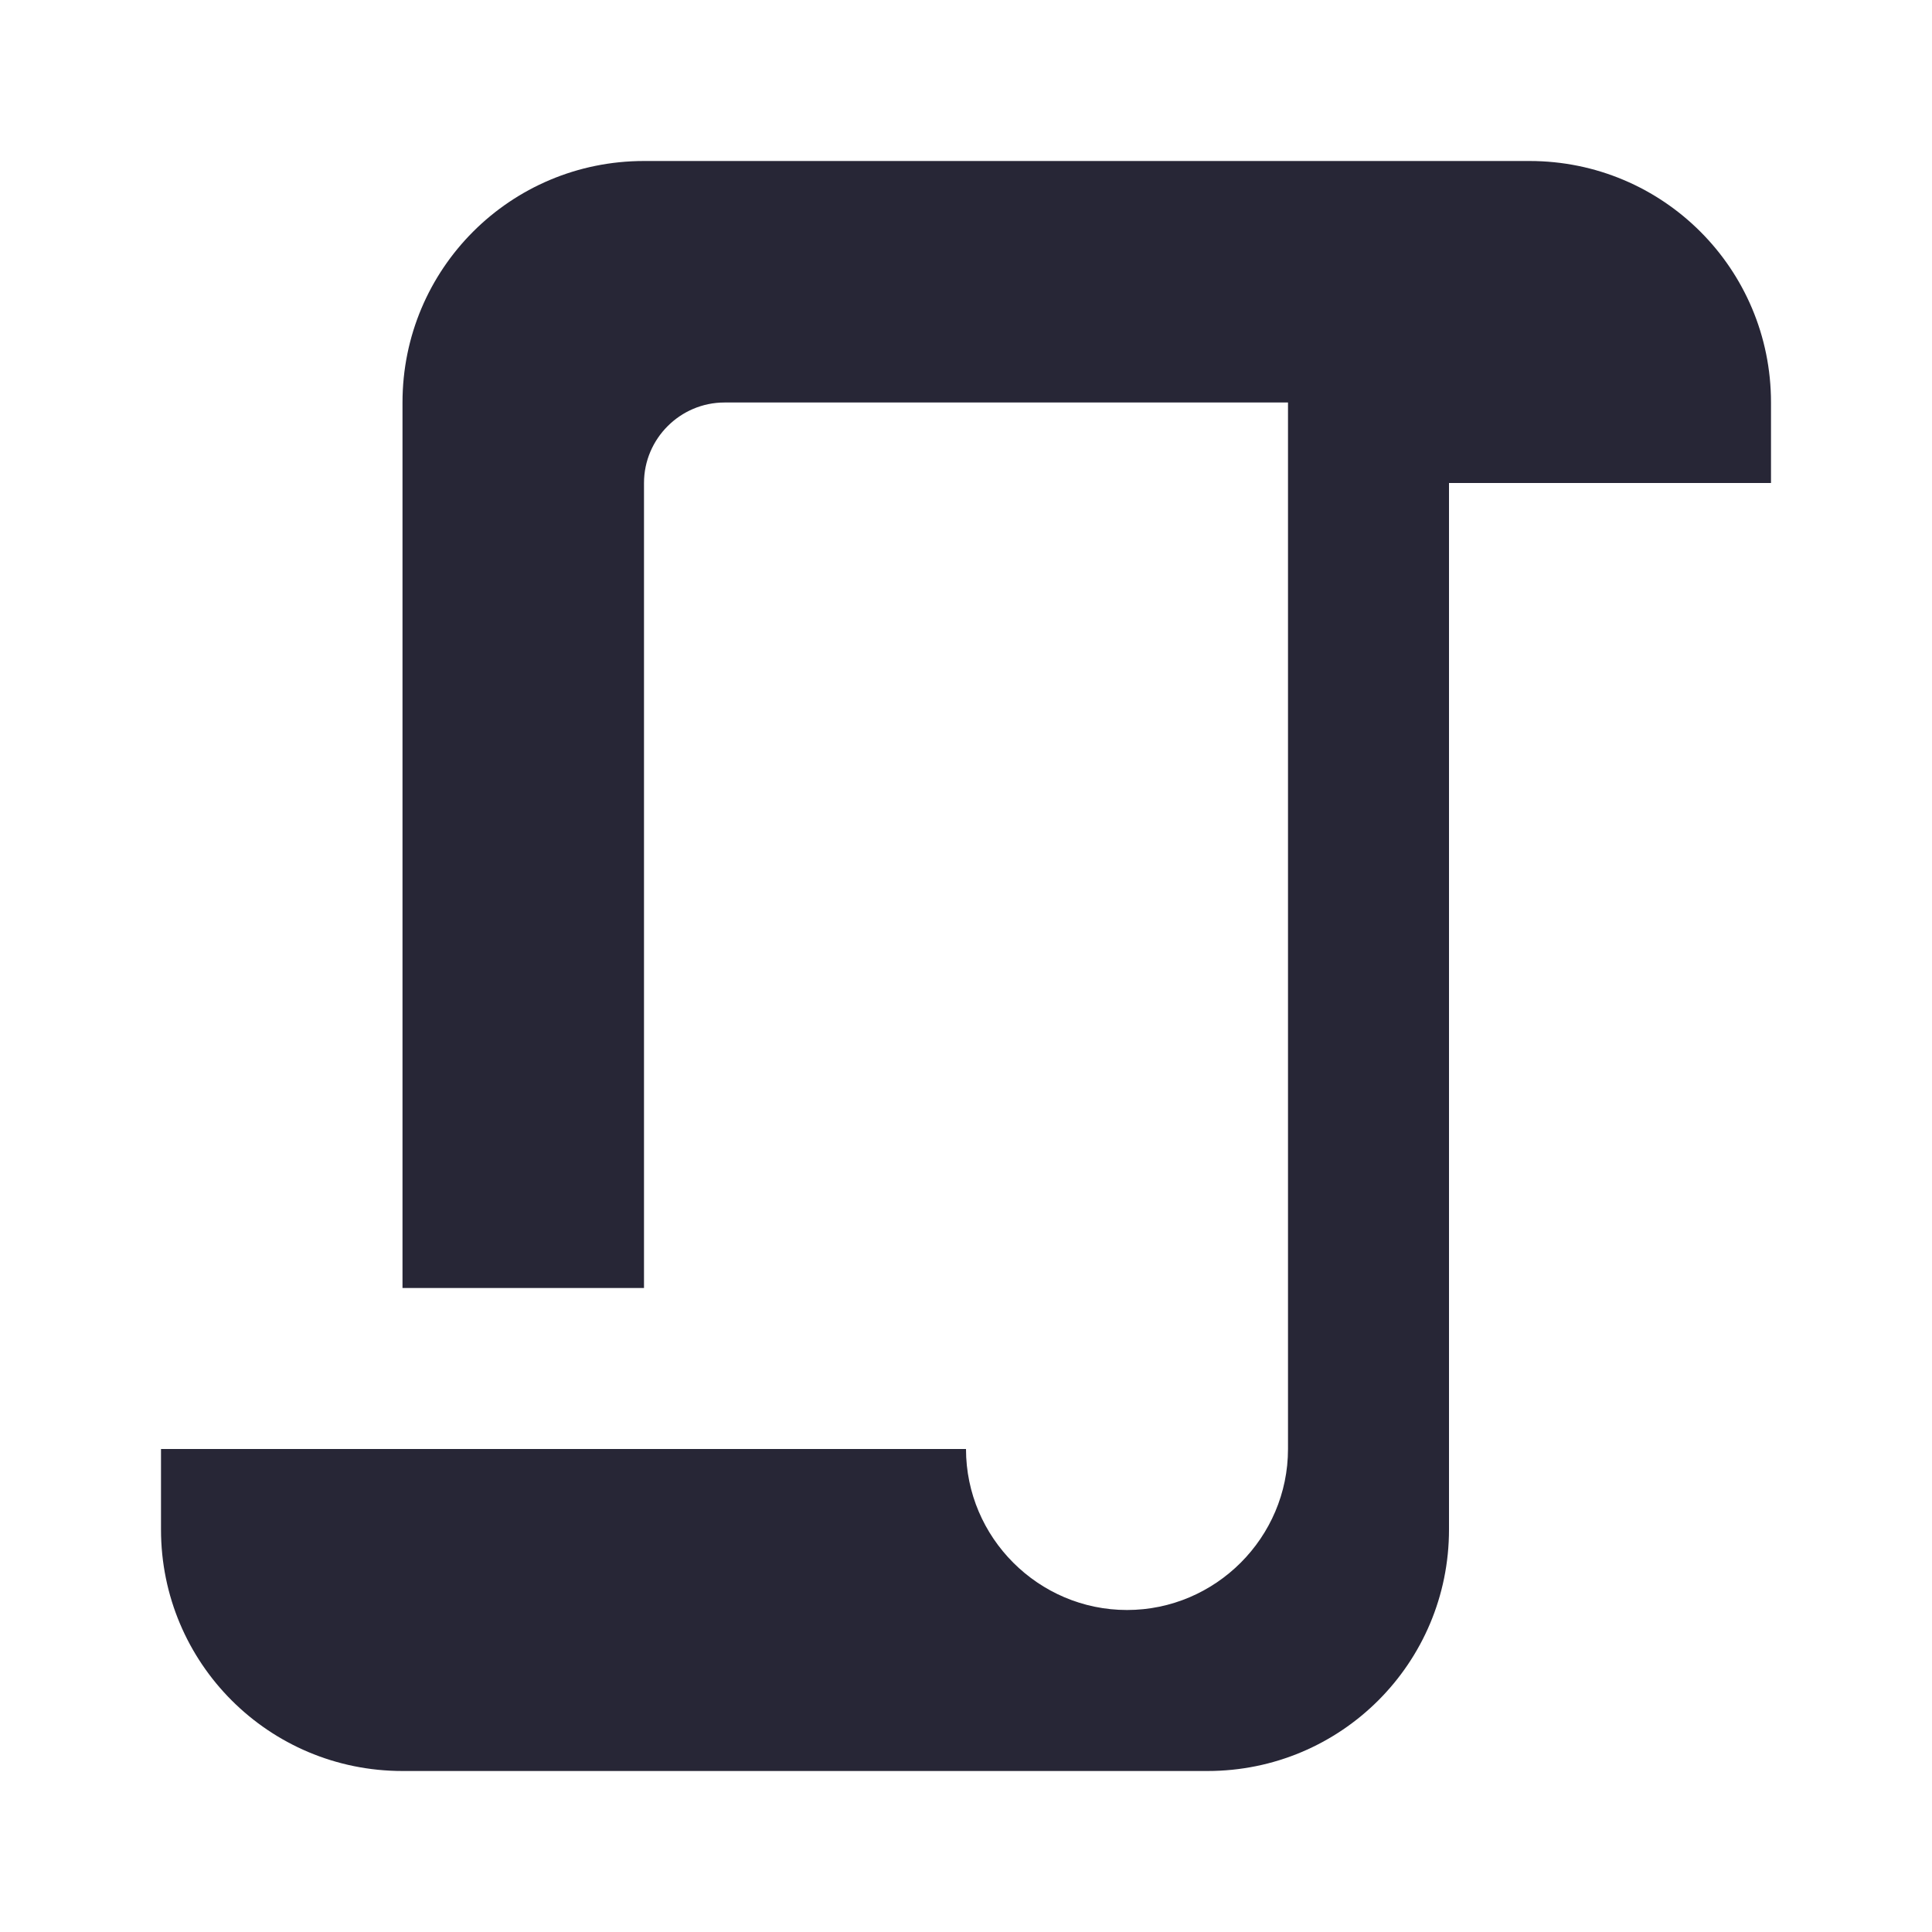
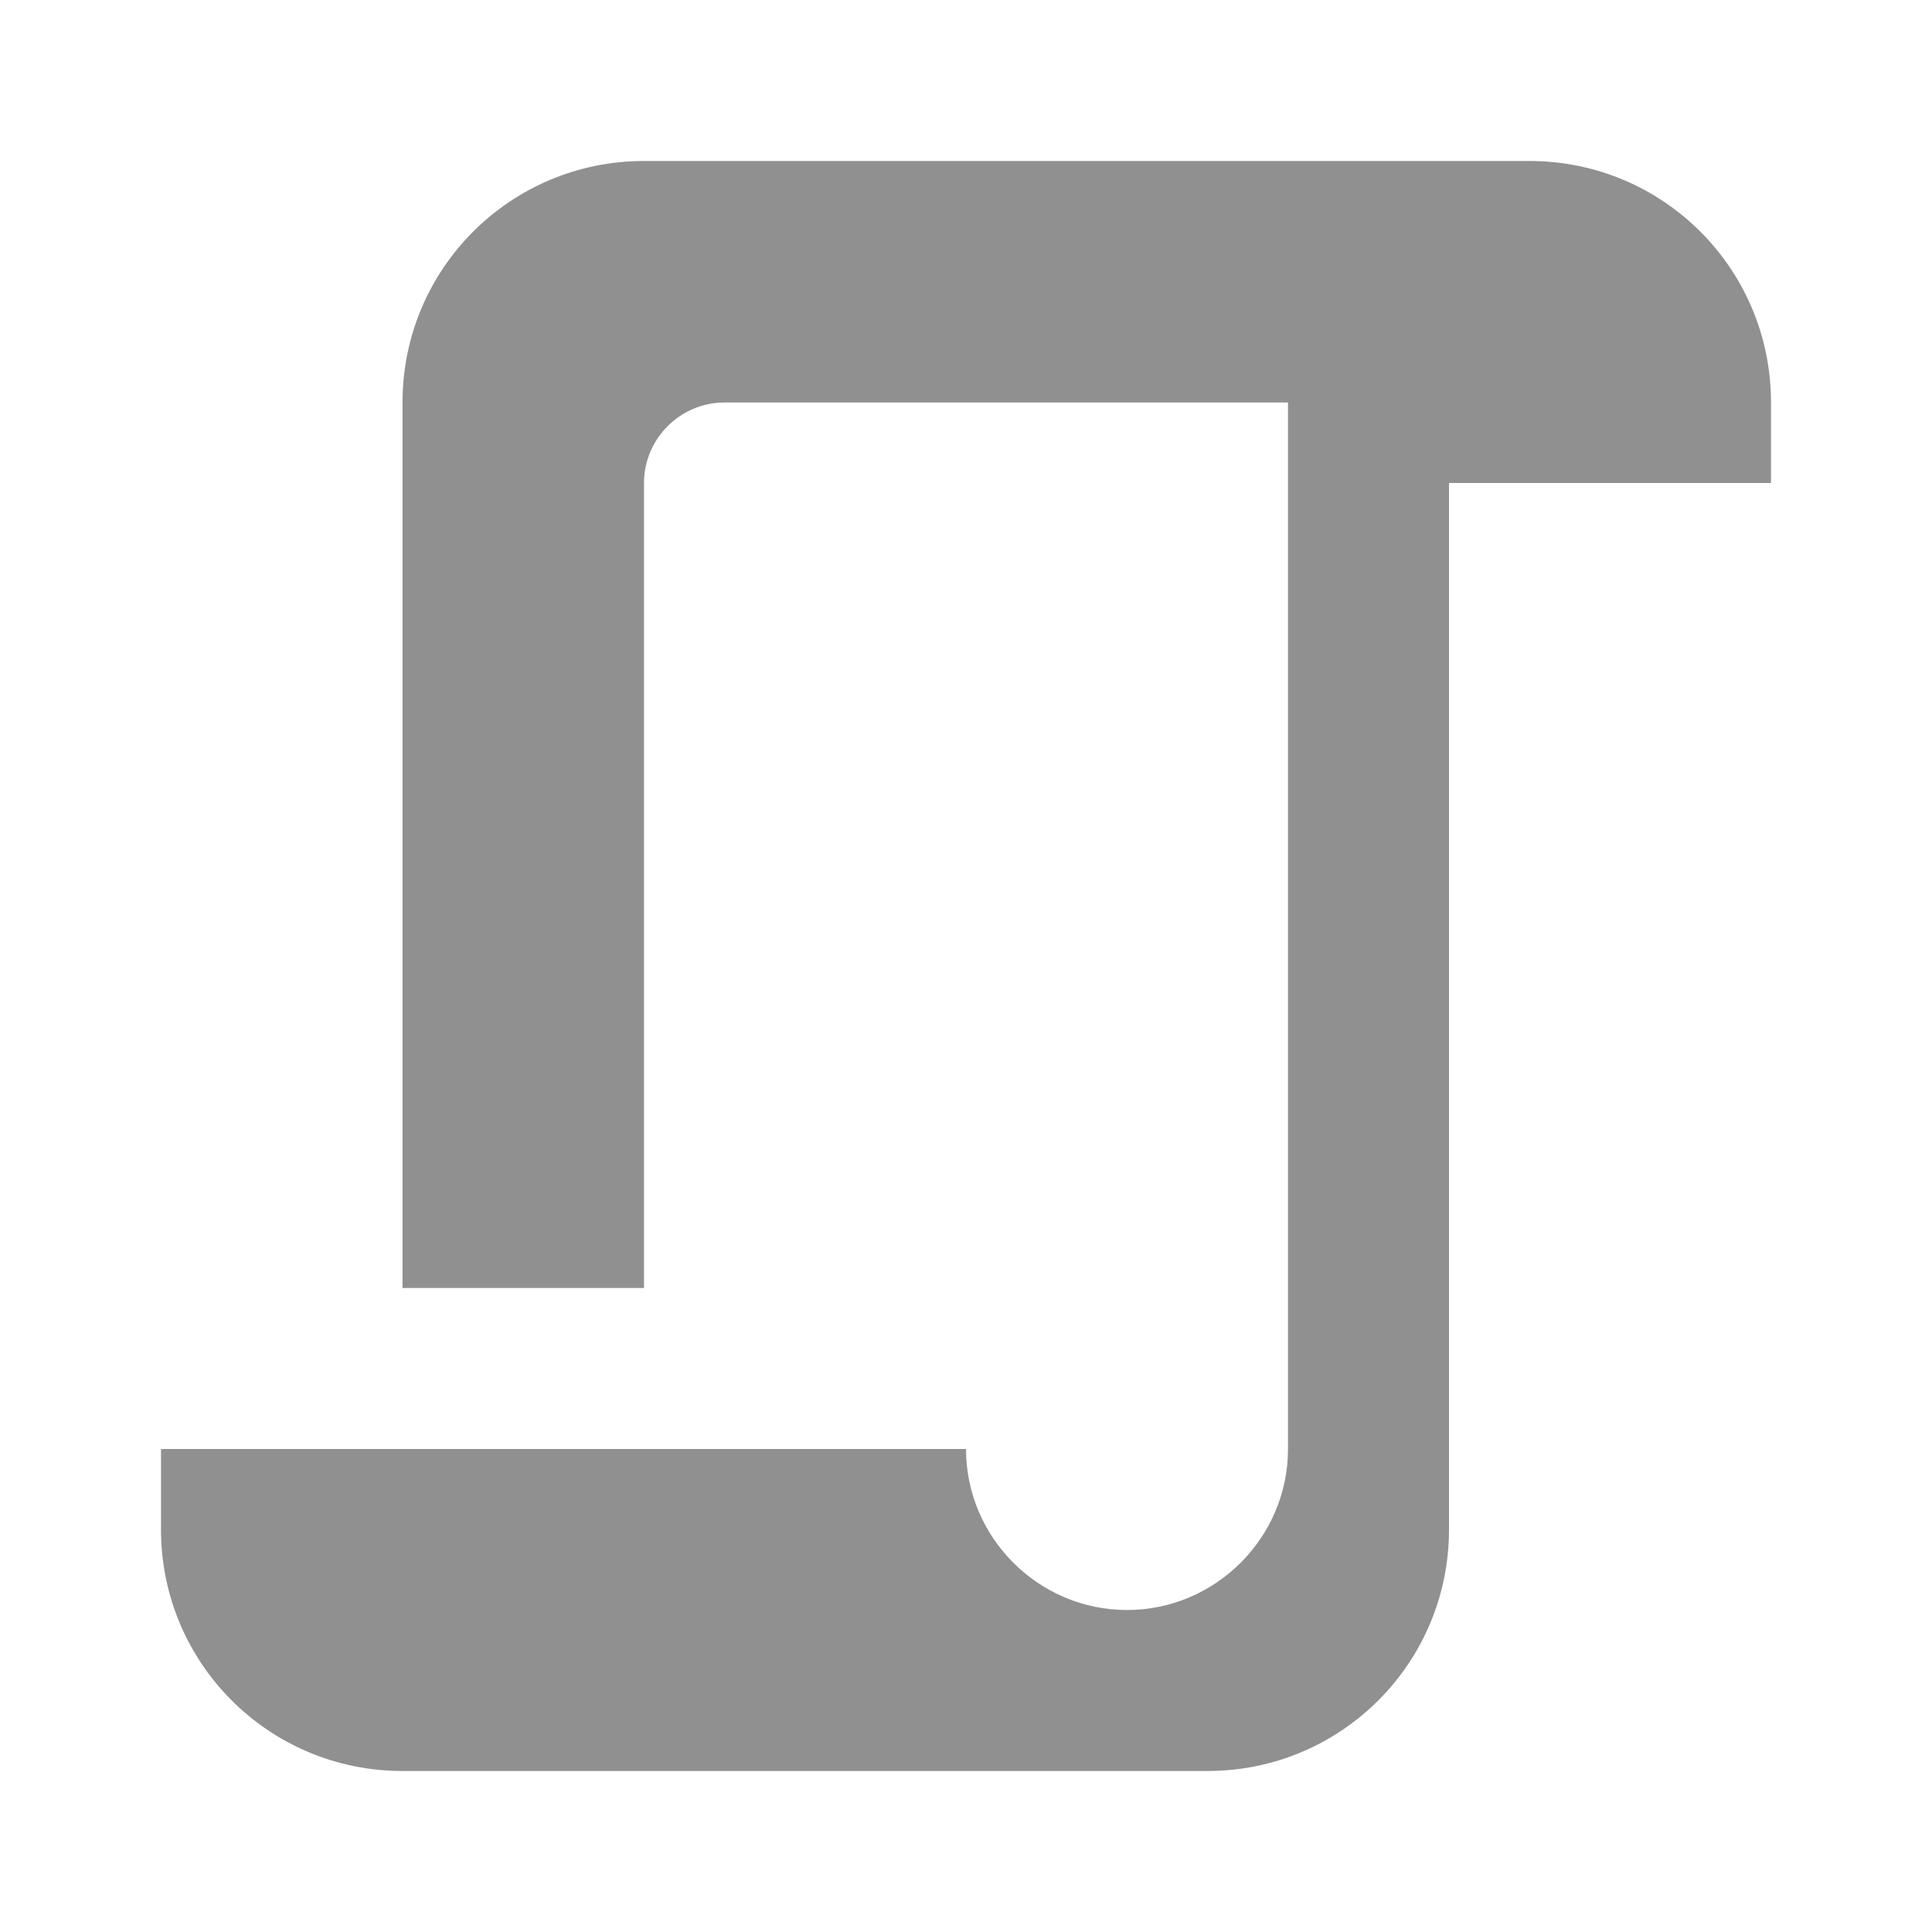
<svg xmlns="http://www.w3.org/2000/svg" version="1.1" width="256" height="256" viewBox="0 0 256 256">
  <defs>
    <style type="text/css">
@font-face {
  font-family: "ifont";
  src: url("//at.alicdn.com/t/font_1442373896_4754455.eot?#iefix") format("embedded-opentype"), url("//at.alicdn.com/t/font_1442373896_4754455.woff") format("woff"), url("//at.alicdn.com/t/font_1442373896_4754455.ttf") format("truetype"), url("//at.alicdn.com/t/font_1442373896_4754455.svg#ifont") format("svg");
}

</style>
  </defs>
  <g class="transform-group">
    <g transform="scale(0.25, 0.25)">
-       <path d="M597.333 853.333C644.267 853.333 682.667 814.933 682.667 768L682.667 213.333 384 213.333C360.533 213.333 341.333 232.533 341.333 256L341.333 682.667 213.333 682.667 213.333 213.333C213.333 142.507 270.507 85.333 341.333 85.333L810.667 85.333C881.493 85.333 938.667 142.507 938.667 213.333L938.667 256 768 256 768 768 768 810.667C768 881.493 710.827 938.667 640 938.667L213.333 938.667C142.507 938.667 85.333 881.493 85.333 810.667L85.333 768 512 768C512 814.933 550.4 853.333 597.333 853.333Z" fill="#272636" />
+       <path d="M597.333 853.333C644.267 853.333 682.667 814.933 682.667 768L682.667 213.333 384 213.333C360.533 213.333 341.333 232.533 341.333 256L341.333 682.667 213.333 682.667 213.333 213.333C213.333 142.507 270.507 85.333 341.333 85.333L810.667 85.333C881.493 85.333 938.667 142.507 938.667 213.333L938.667 256 768 256 768 768 768 810.667C768 881.493 710.827 938.667 640 938.667L213.333 938.667C142.507 938.667 85.333 881.493 85.333 810.667L85.333 768 512 768C512 814.933 550.4 853.333 597.333 853.333Z" fill="#909090" />
    </g>
  </g>
</svg>
